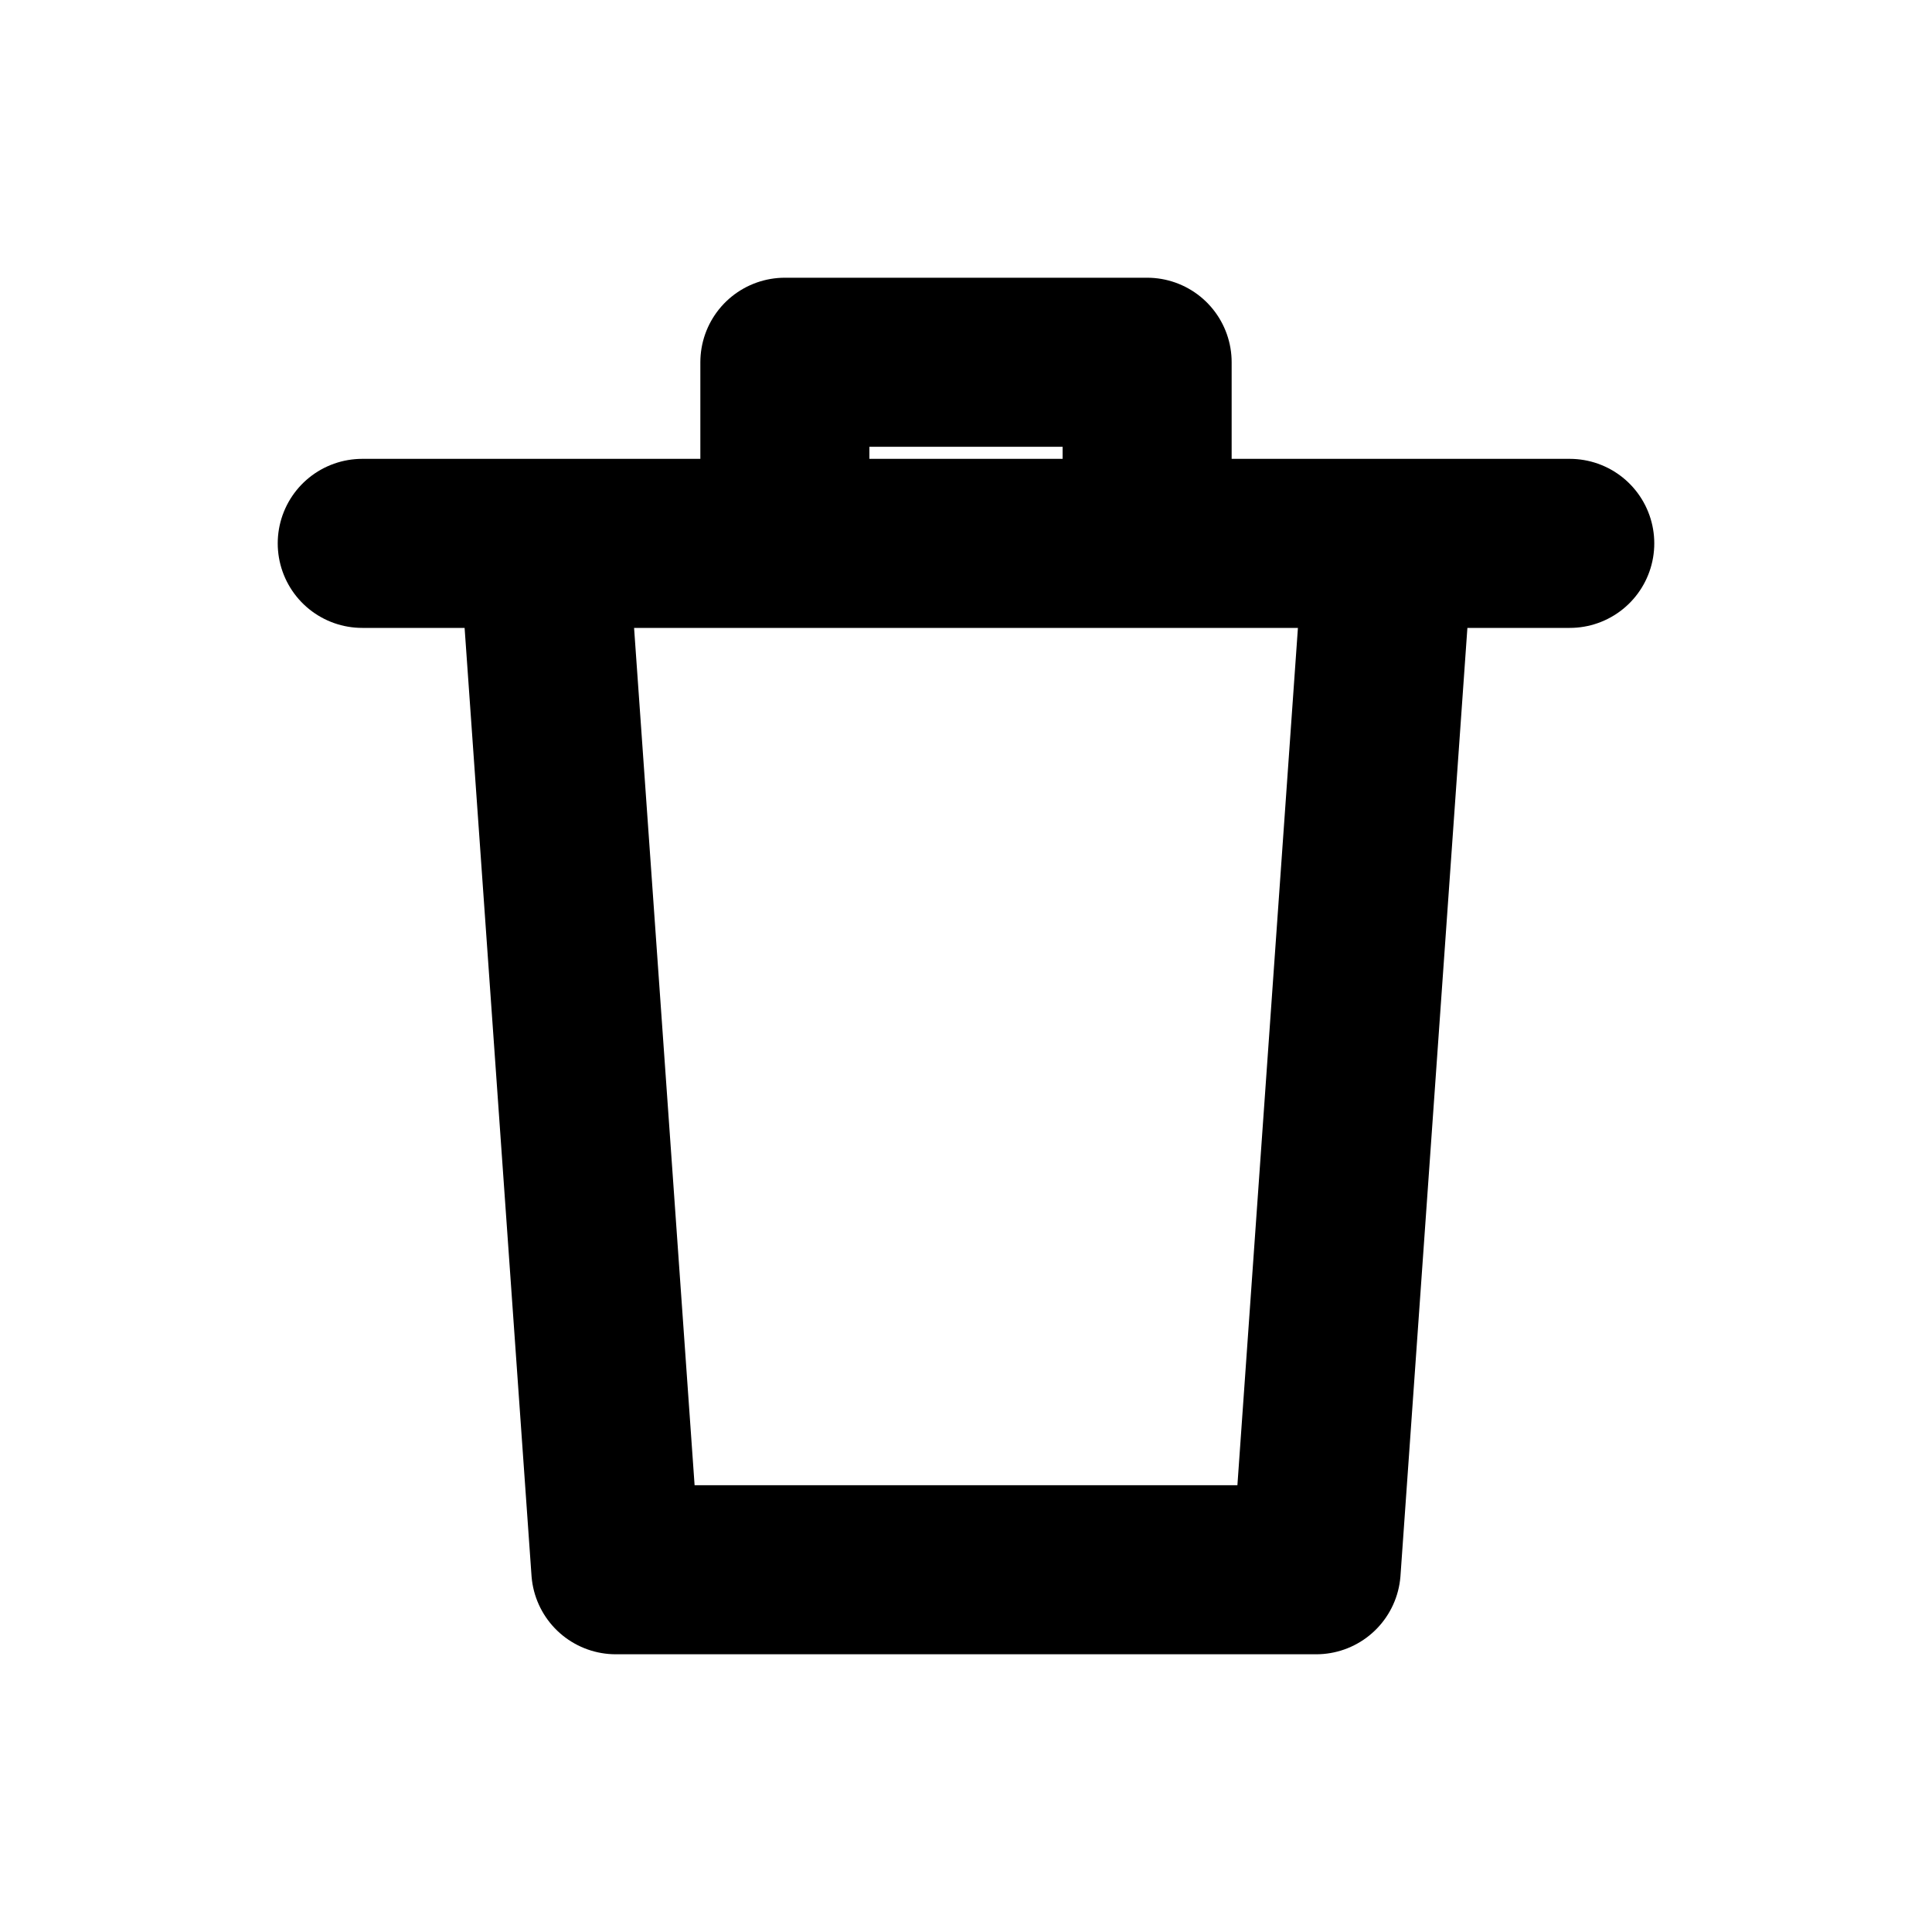
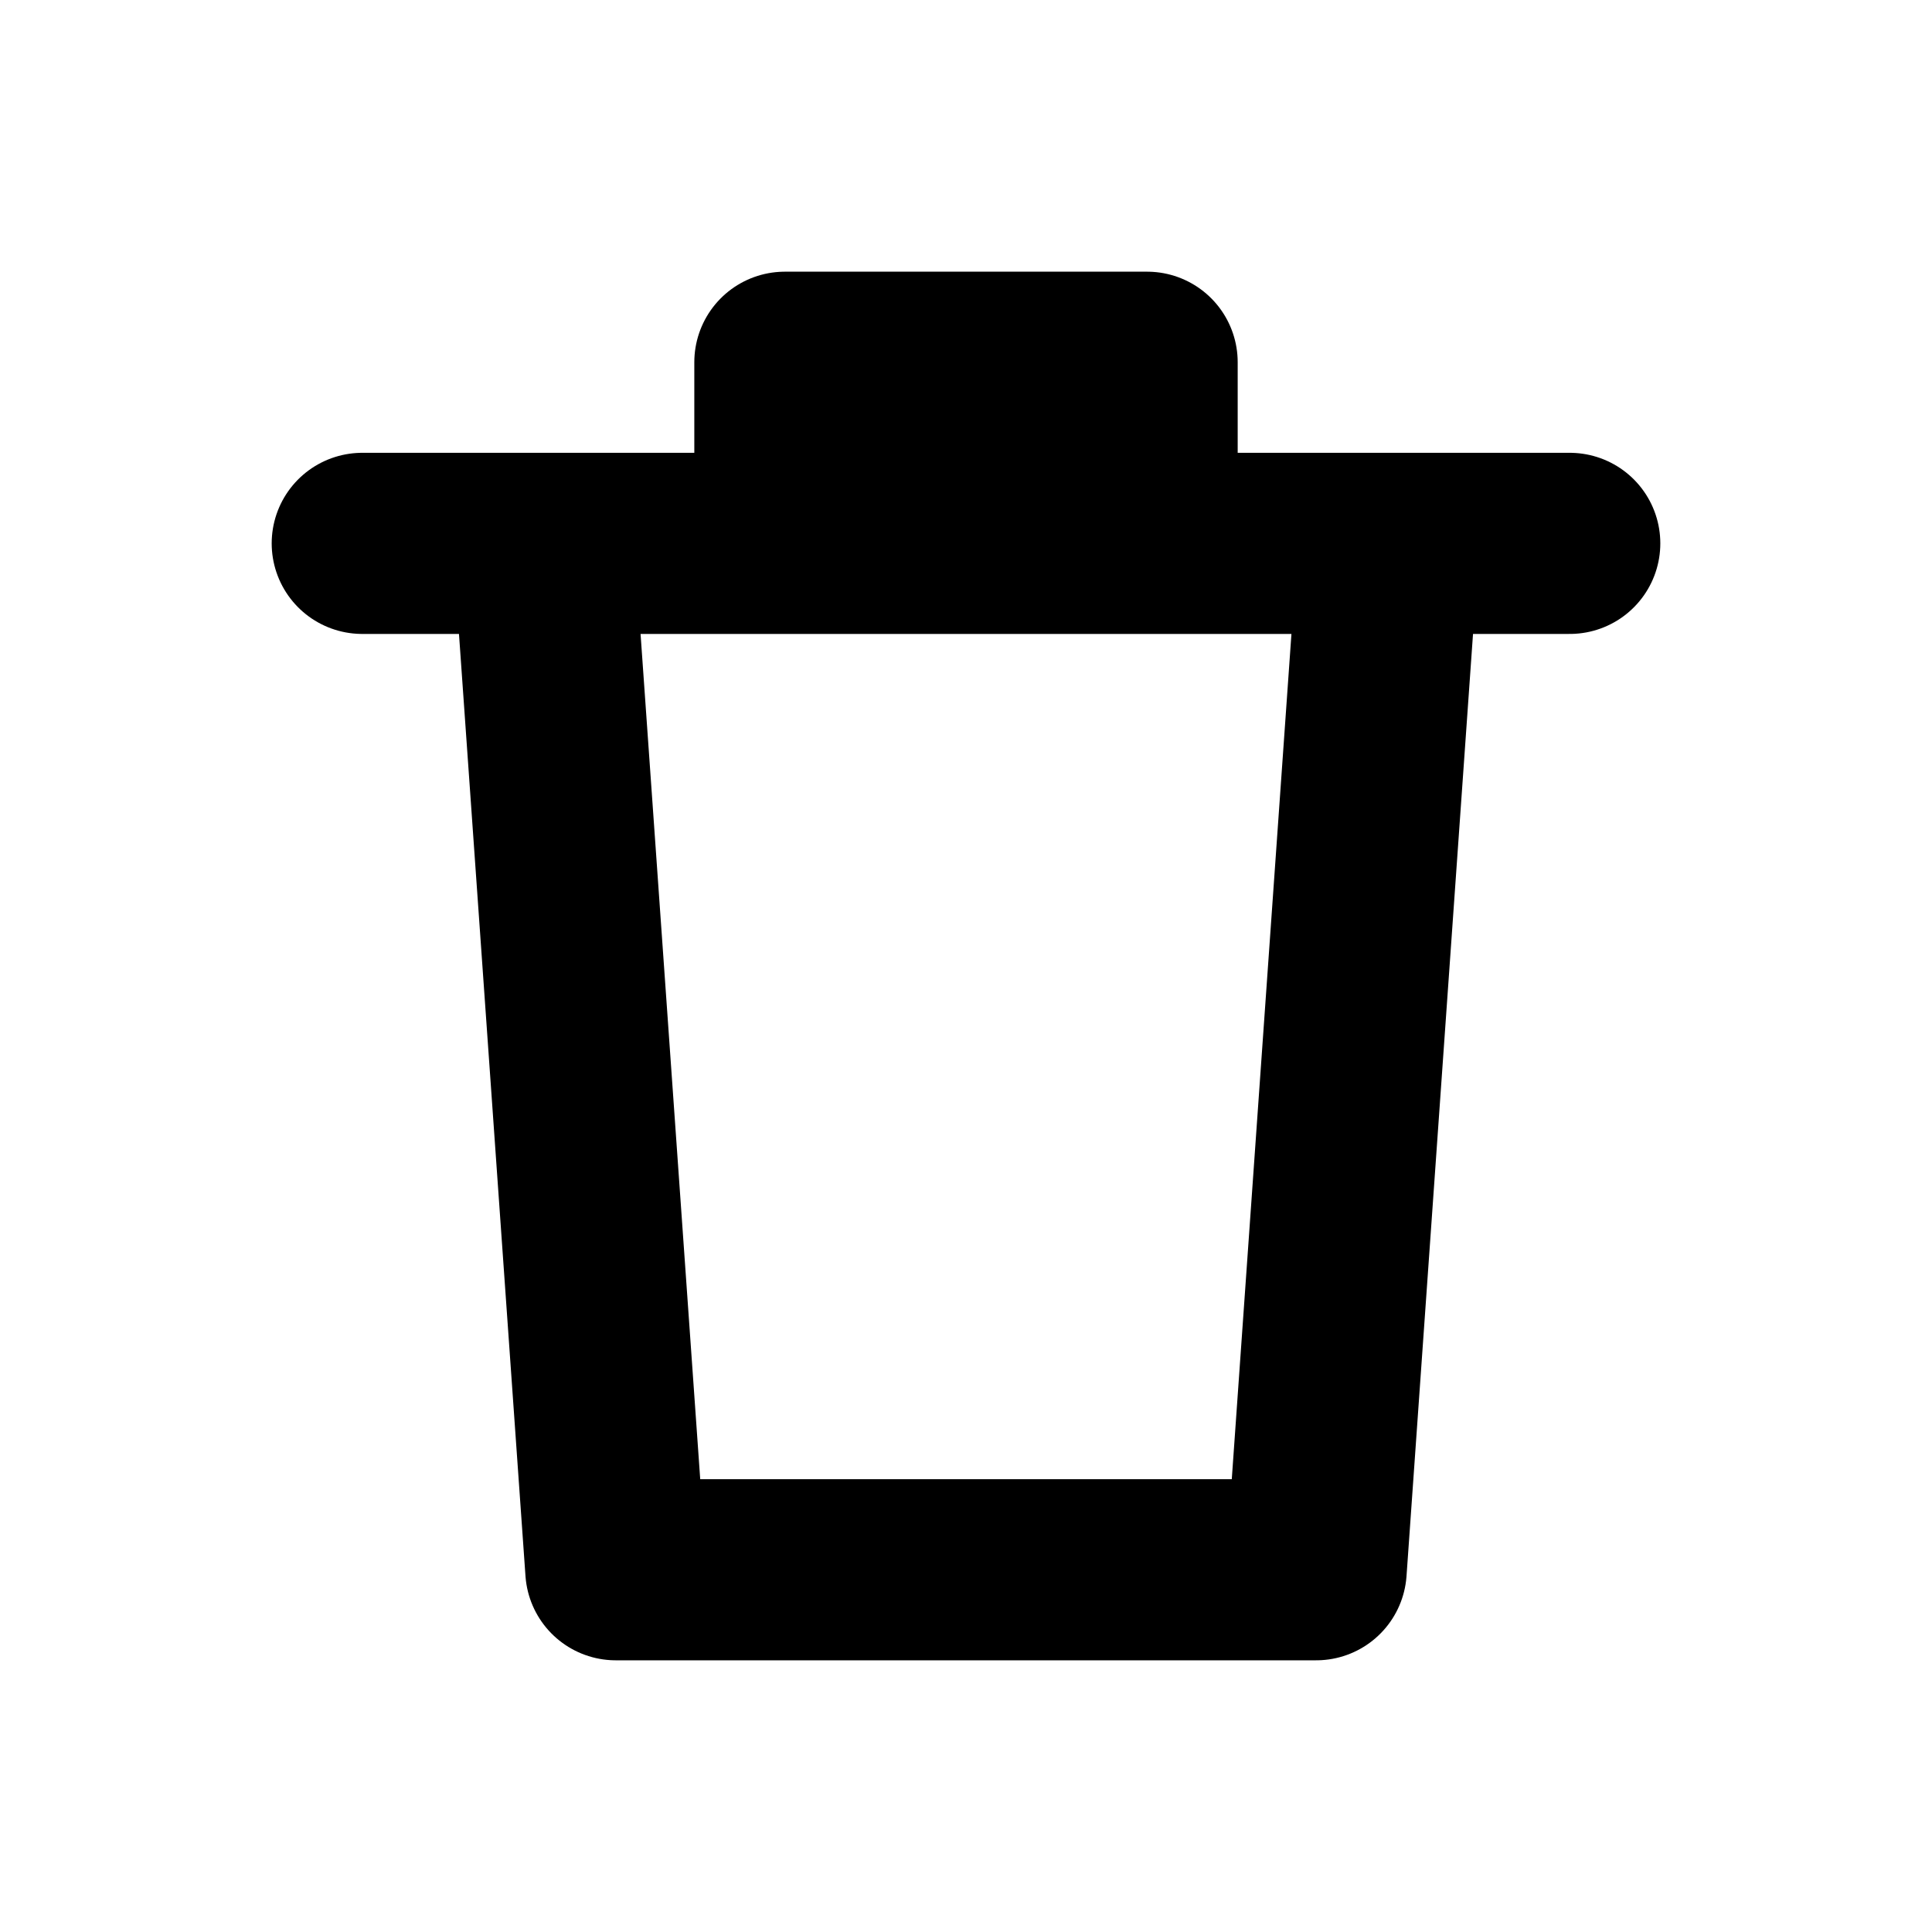
<svg xmlns="http://www.w3.org/2000/svg" width="16" height="16" viewBox="0 0 16 16">
-   <g stroke="#000" stroke-width="1.4" fill="none" stroke-linecap="round" stroke-linejoin="round">
+   <g fill="none" stroke="currentColor" stroke-width="1.5" stroke-linecap="round" stroke-linejoin="round">
    <path d="M3 4.5h10M6.5 4.5V3h3v1.5M4.5 4.5l.6 8.5h5.8l.6-8.5" />
  </g>
</svg>
